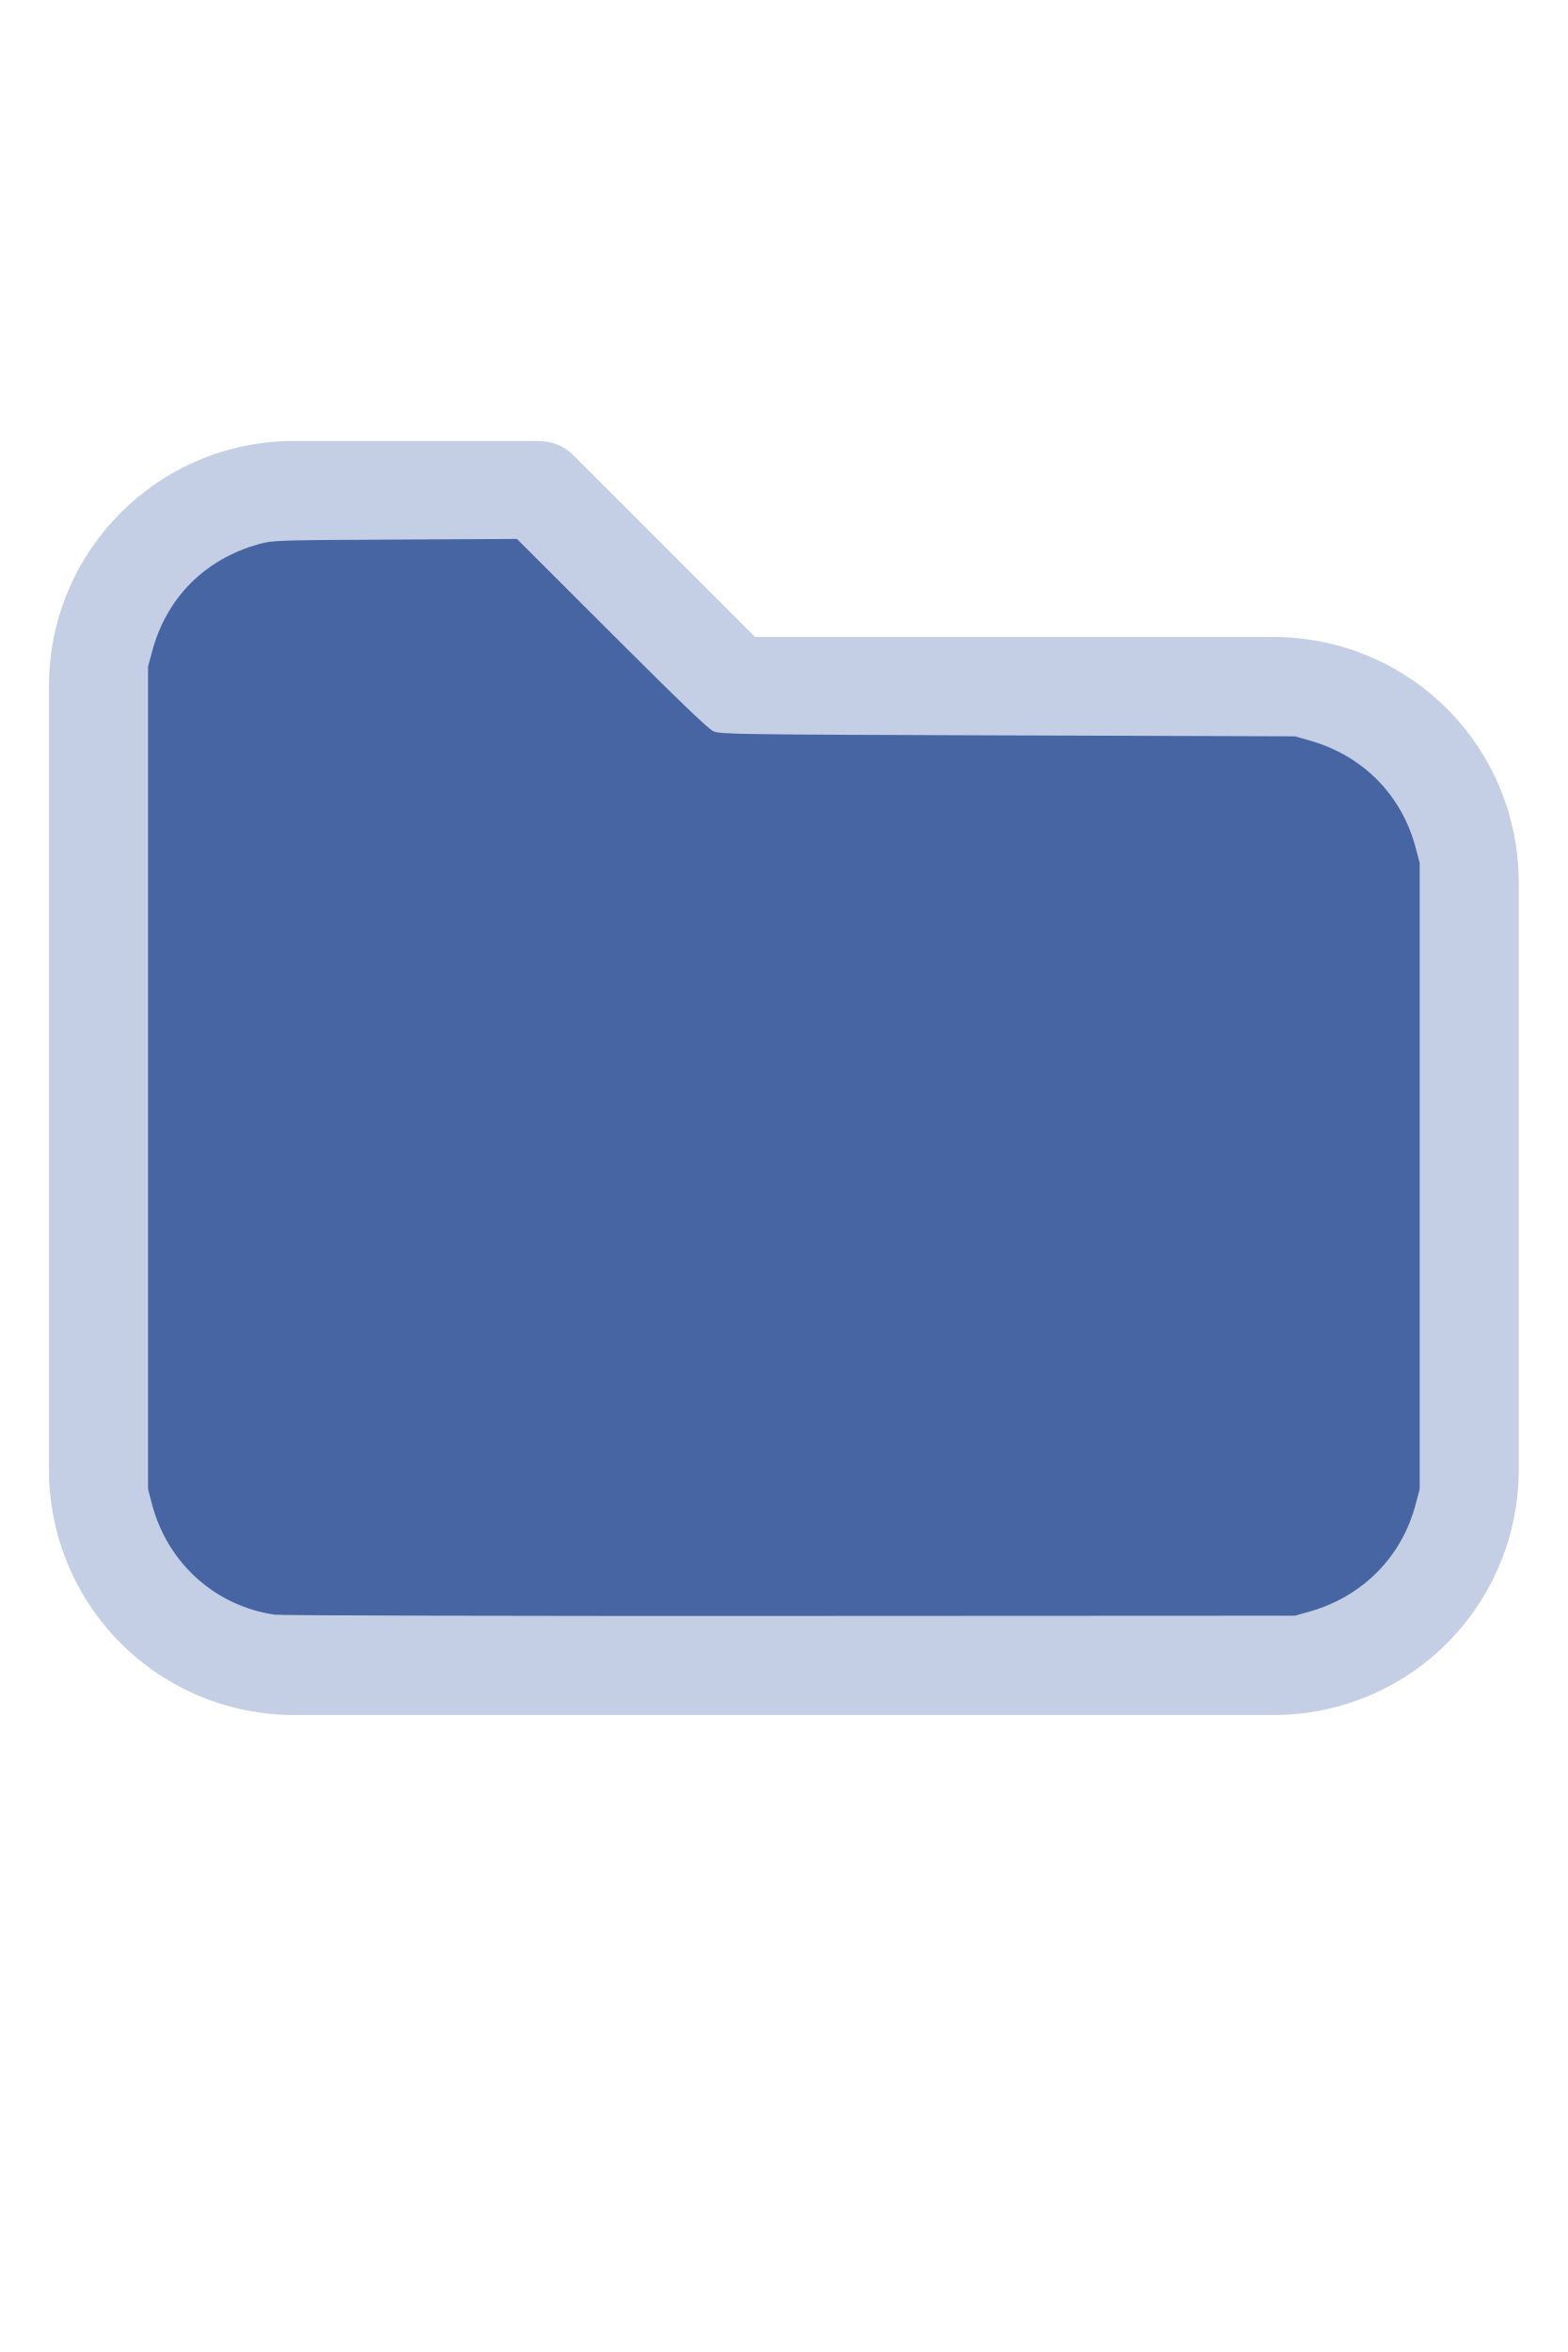
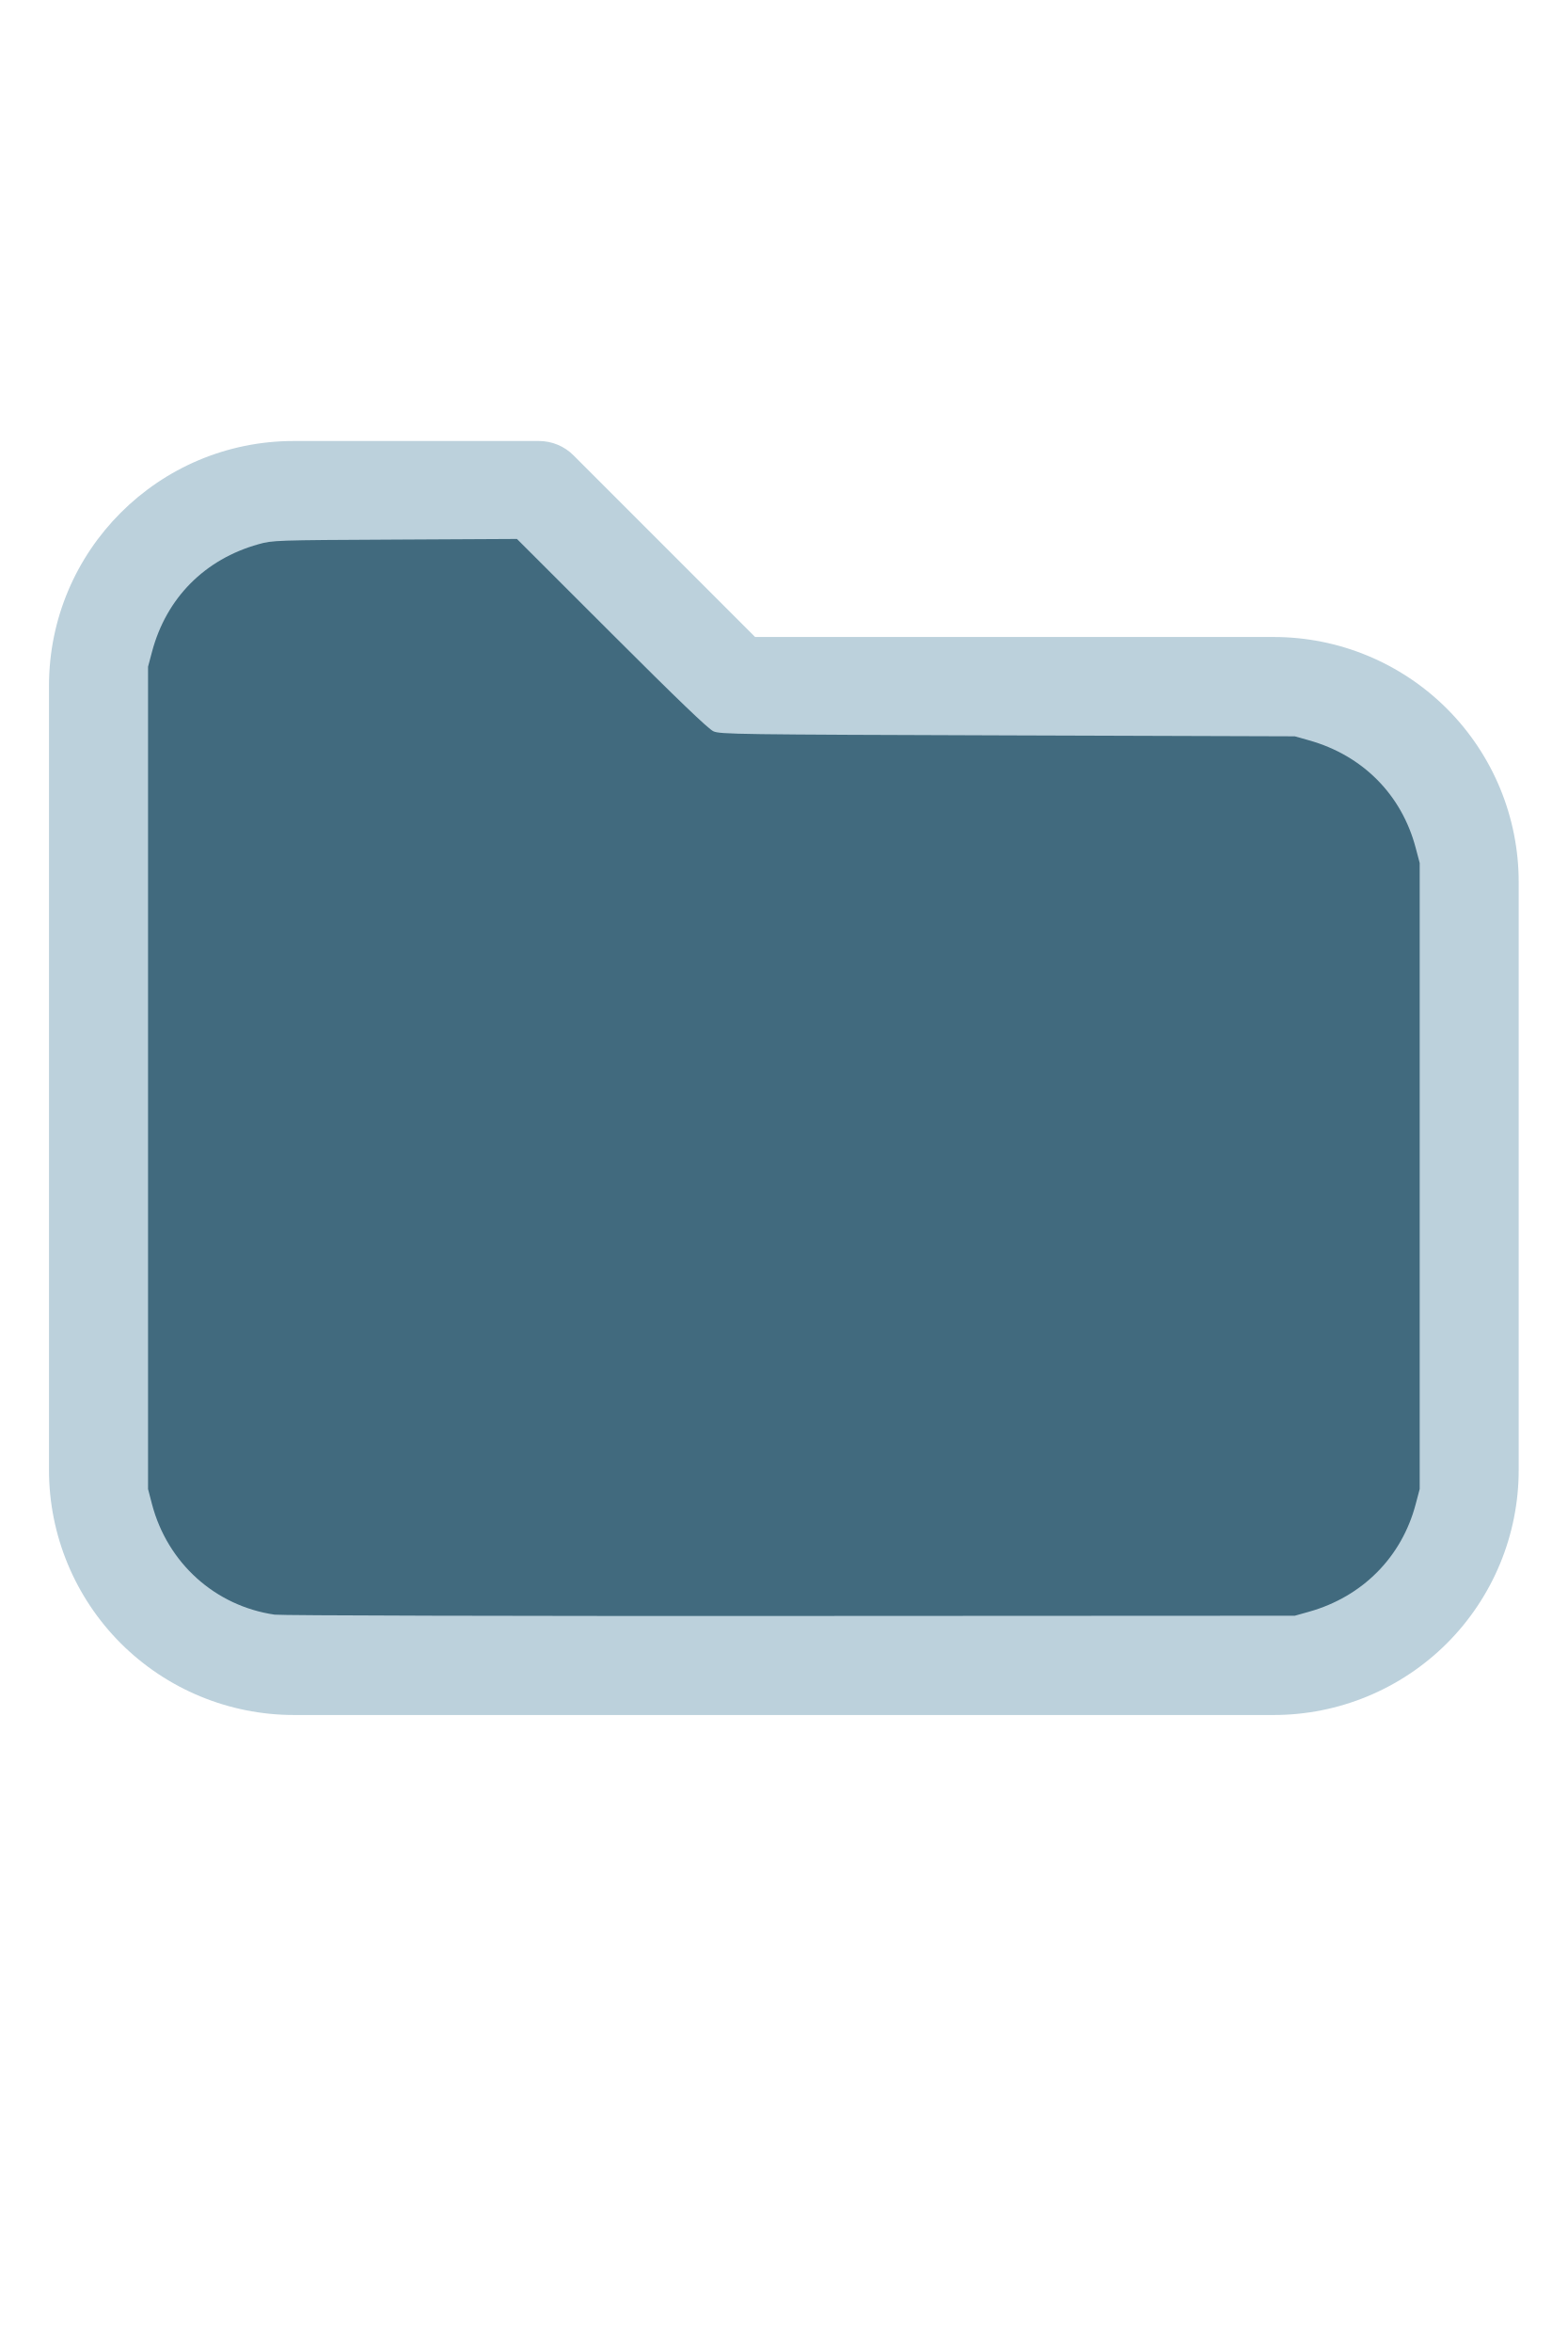
<svg xmlns="http://www.w3.org/2000/svg" version="1.1" width="16" height="24" viewBox="0 0 32 32" xml:space="preserve">
-   <g style="fill:#C4CFE5;">
+   <g style="fill:#BCD1DC;">
    <path d="M1,5.998l-0,16.002c-0,1.326 0.527,2.598 1.464,3.536c0.938,0.937 2.21,1.464 3.536,1.464c5.322,0 14.678,-0 20,0c1.326,0 2.598,-0.527 3.536,-1.464c0.937,-0.938 1.464,-2.21 1.464,-3.536c0,-3.486 0,-8.514 0,-12c0,-1.326 -0.527,-2.598 -1.464,-3.536c-0.938,-0.937 -2.21,-1.464 -3.536,-1.464c-0,0 -10.586,0 -10.586,0c0,-0 -3.707,-3.707 -3.707,-3.707c-0.187,-0.188 -0.442,-0.293 -0.707,-0.293l-5.002,0c-2.76,0 -4.998,2.238 -4.998,4.998Zm2,-0l-0,16.002c-0,0.796 0.316,1.559 0.879,2.121c0.562,0.563 1.325,0.879 2.121,0.879l20,0c0.796,0 1.559,-0.316 2.121,-0.879c0.563,-0.562 0.879,-1.325 0.879,-2.121c0,-3.486 0,-8.514 0,-12c0,-0.796 -0.316,-1.559 -0.879,-2.121c-0.562,-0.563 -1.325,-0.879 -2.121,-0.879c-7.738,0 -11,0 -11,0c-0.265,0 -0.52,-0.105 -0.707,-0.293c-0,0 -3.707,-3.707 -3.707,-3.707c-0,0 -4.588,0 -4.588,0c-1.656,0 -2.998,1.342 -2.998,2.998Z" />
  </g>
-   <g style="fill:#4665A2;stroke-width:0;">
+   <g style="fill:#416A7E;stroke-width:0;">
    <path d="M 5.606,24.952 C 4.392,24.775 3.42,23.9 3.103,22.699 L 3.022,22.389 V 13.998 5.606 L 3.104,5.298 C 3.396,4.203 4.18,3.412 5.279,3.106 5.565,3.026 5.615,3.024 8.061,3.012 l 2.491,-0.013 1.932,1.93 c 1.344,1.343 1.976,1.95 2.078,1.995 0.137,0.062 0.474,0.066 6.007,0.084 l 5.861,0.019 0.291,0.082 c 1.095,0.308 1.89,1.109 2.176,2.193 l 0.082,0.309 V 16 22.389 l -0.082,0.309 c -0.284,1.079 -1.086,1.888 -2.176,2.194 l -0.291,0.082 -10.303,0.005 c -5.7,0.003 -10.4,-0.009 -10.521,-0.027 z" />
  </g>
</svg>
